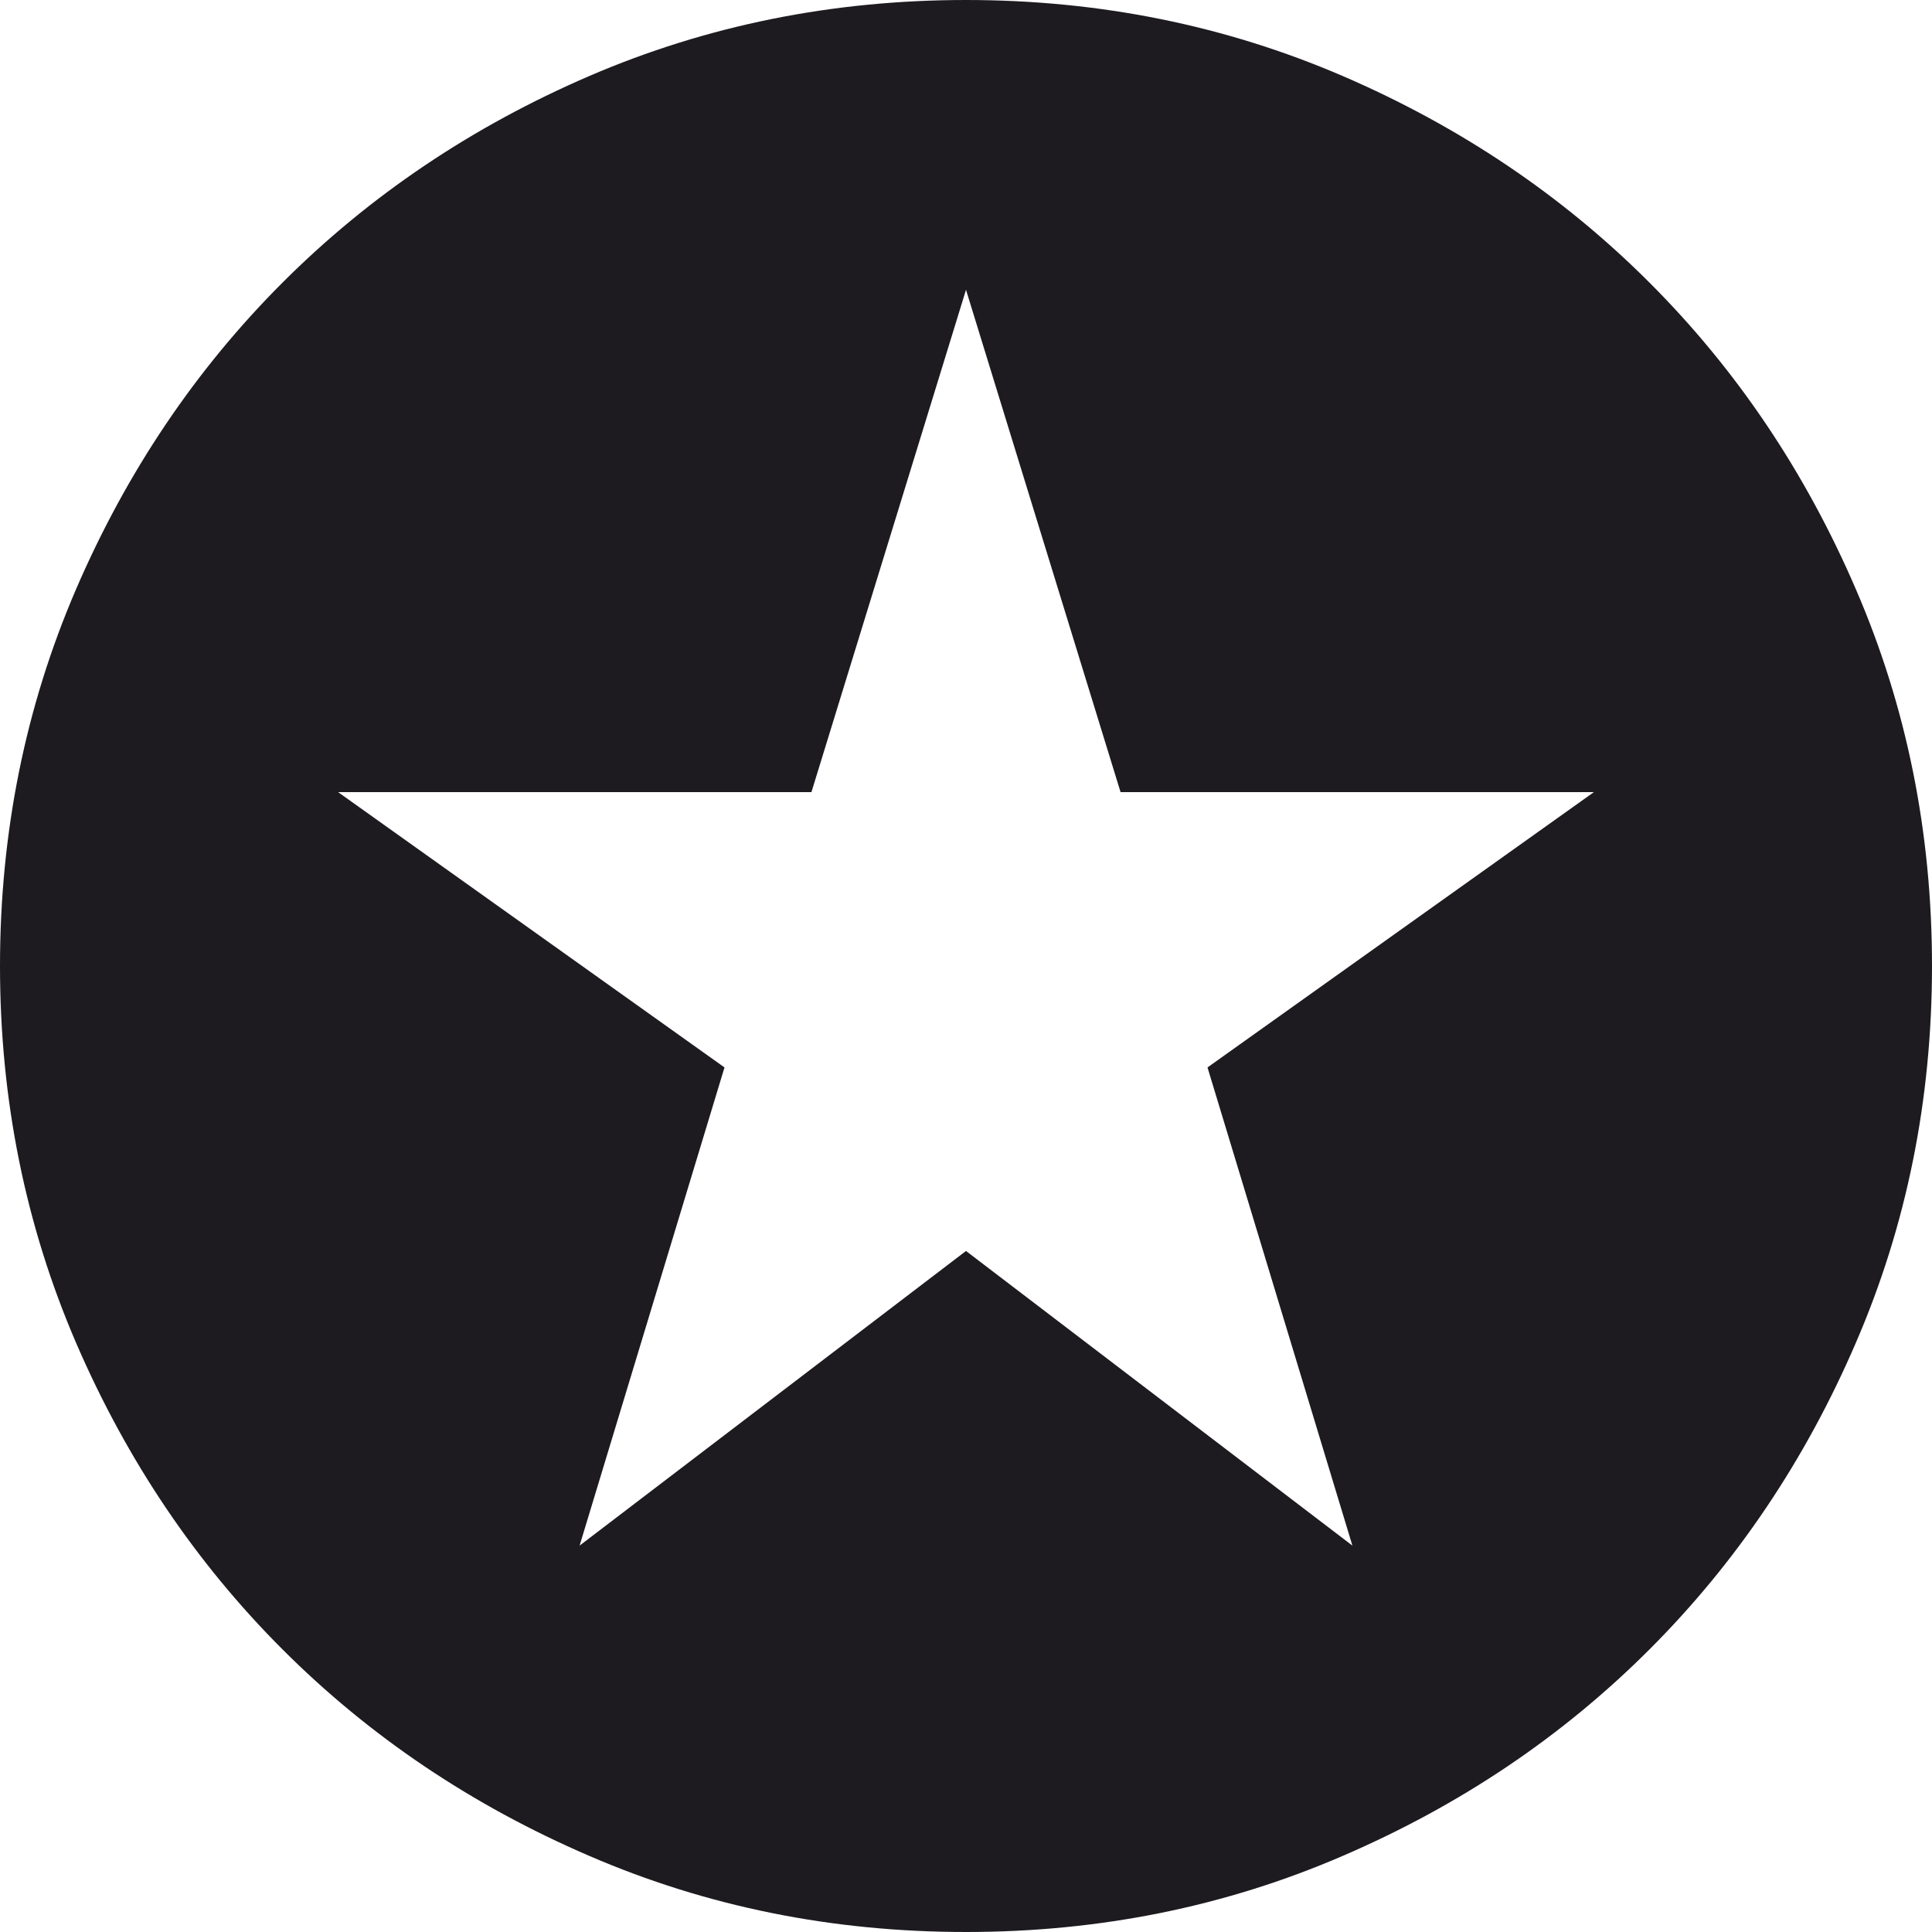
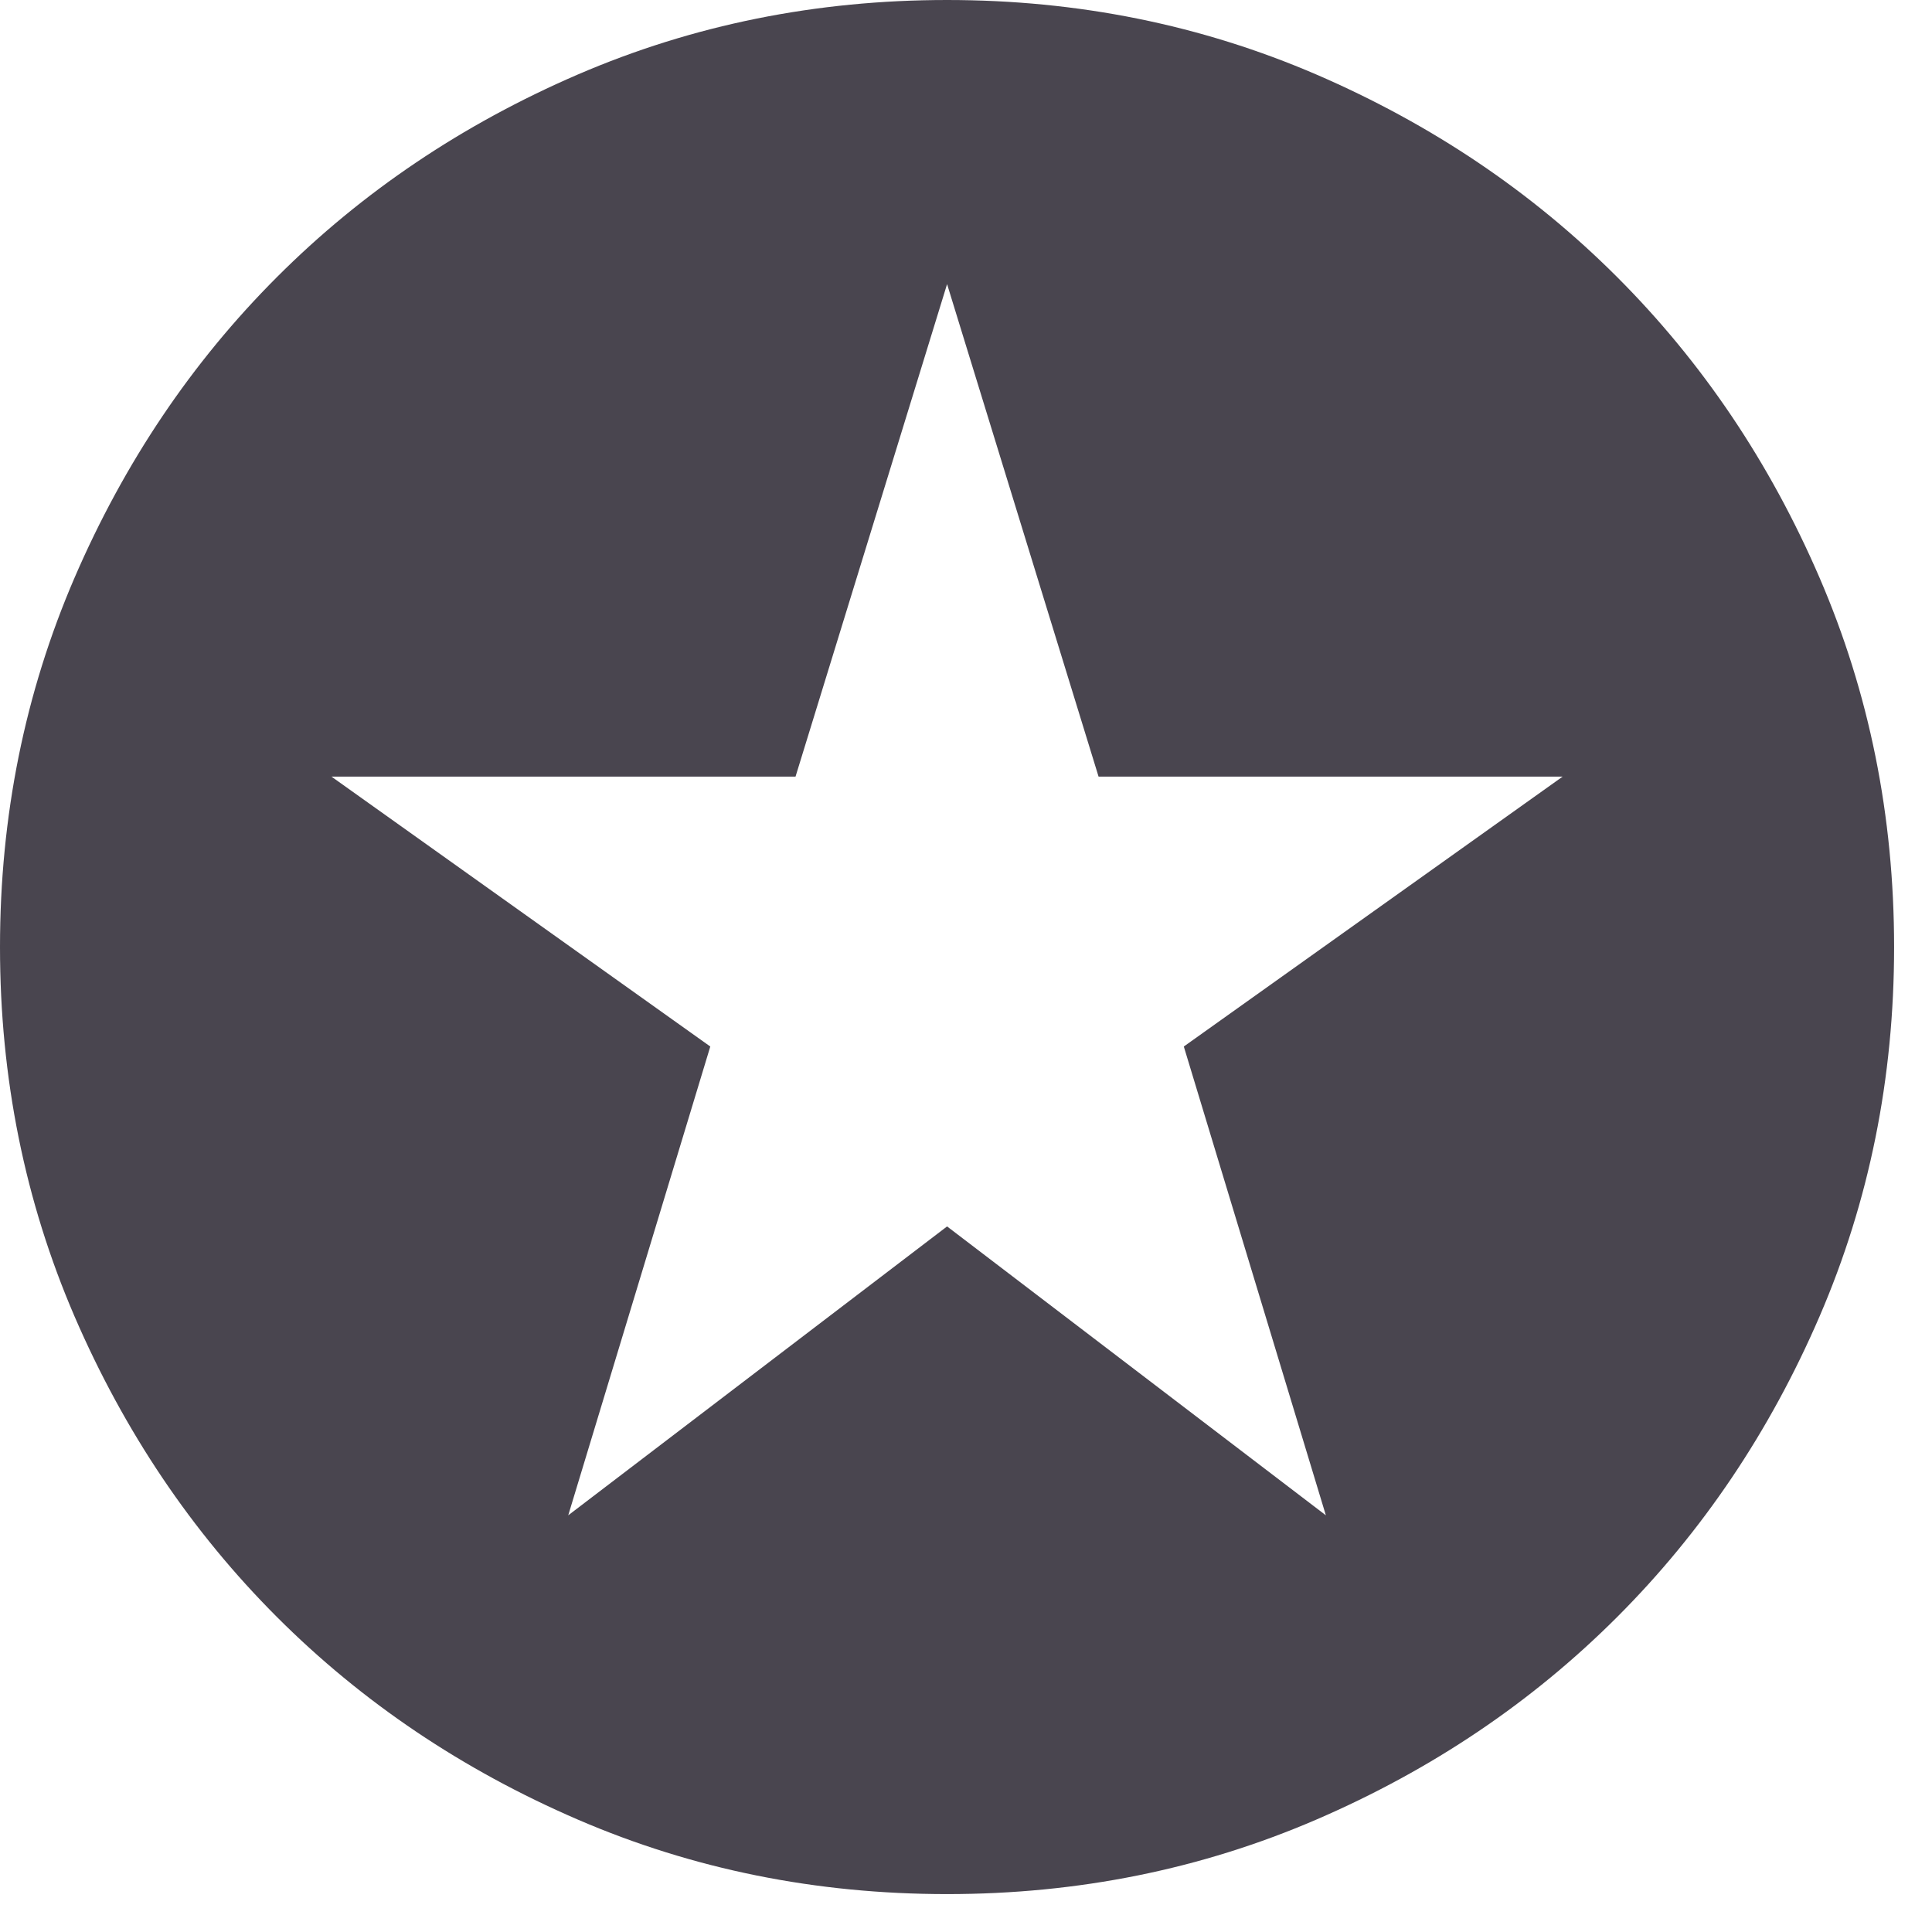
- <svg xmlns="http://www.w3.org/2000/svg" width="20" height="20" viewBox="0 0 20 20" fill="none">
-   <path d="M6 16L10 12.95L14 16L12.5 11.05L16.5 8.2H11.6L10 3L8.4 8.2H3.5L7.5 11.05L6 16ZM10 20C8.617 20 7.317 19.738 6.1 19.212C4.883 18.688 3.825 17.975 2.925 17.075C2.025 16.175 1.312 15.117 0.787 13.9C0.263 12.683 0 11.383 0 10C0 8.617 0.263 7.317 0.787 6.1C1.312 4.883 2.025 3.825 2.925 2.925C3.825 2.025 4.883 1.312 6.1 0.787C7.317 0.263 8.617 0 10 0C11.383 0 12.683 0.263 13.9 0.787C15.117 1.312 16.175 2.025 17.075 2.925C17.975 3.825 18.688 4.883 19.212 6.1C19.738 7.317 20 8.617 20 10C20 11.383 19.738 12.683 19.212 13.9C18.688 15.117 17.975 16.175 17.075 17.075C16.175 17.975 15.117 18.688 13.9 19.212C12.683 19.738 11.383 20 10 20Z" fill="#1D1B20" />
+ <svg xmlns="http://www.w3.org/2000/svg" width="34" height="34" viewBox="0 0 34 34" fill="none">
+   <path d="M10 26.667L16.667 21.583L23.333 26.667L20.833 18.417L27.5 13.667H19.333L16.667 5L14 13.667H5.833L12.5 18.417L10 26.667ZM16.667 33.333C14.361 33.333 12.194 32.896 10.167 32.021C8.139 31.146 6.375 29.958 4.875 28.458C3.375 26.958 2.188 25.194 1.312 23.167C0.438 21.139 0 18.972 0 16.667C0 14.361 0.438 12.194 1.312 10.167C2.188 8.139 3.375 6.375 4.875 4.875C6.375 3.375 8.139 2.188 10.167 1.312C12.194 0.438 14.361 0 16.667 0C18.972 0 21.139 0.438 23.167 1.312C25.194 2.188 26.958 3.375 28.458 4.875C29.958 6.375 31.146 8.139 32.021 10.167C32.896 12.194 33.333 14.361 33.333 16.667C33.333 18.972 32.896 21.139 32.021 23.167C31.146 25.194 29.958 26.958 28.458 28.458C26.958 29.958 25.194 31.146 23.167 32.021C21.139 32.896 18.972 33.333 16.667 33.333Z" fill="#49454F" />
</svg>
